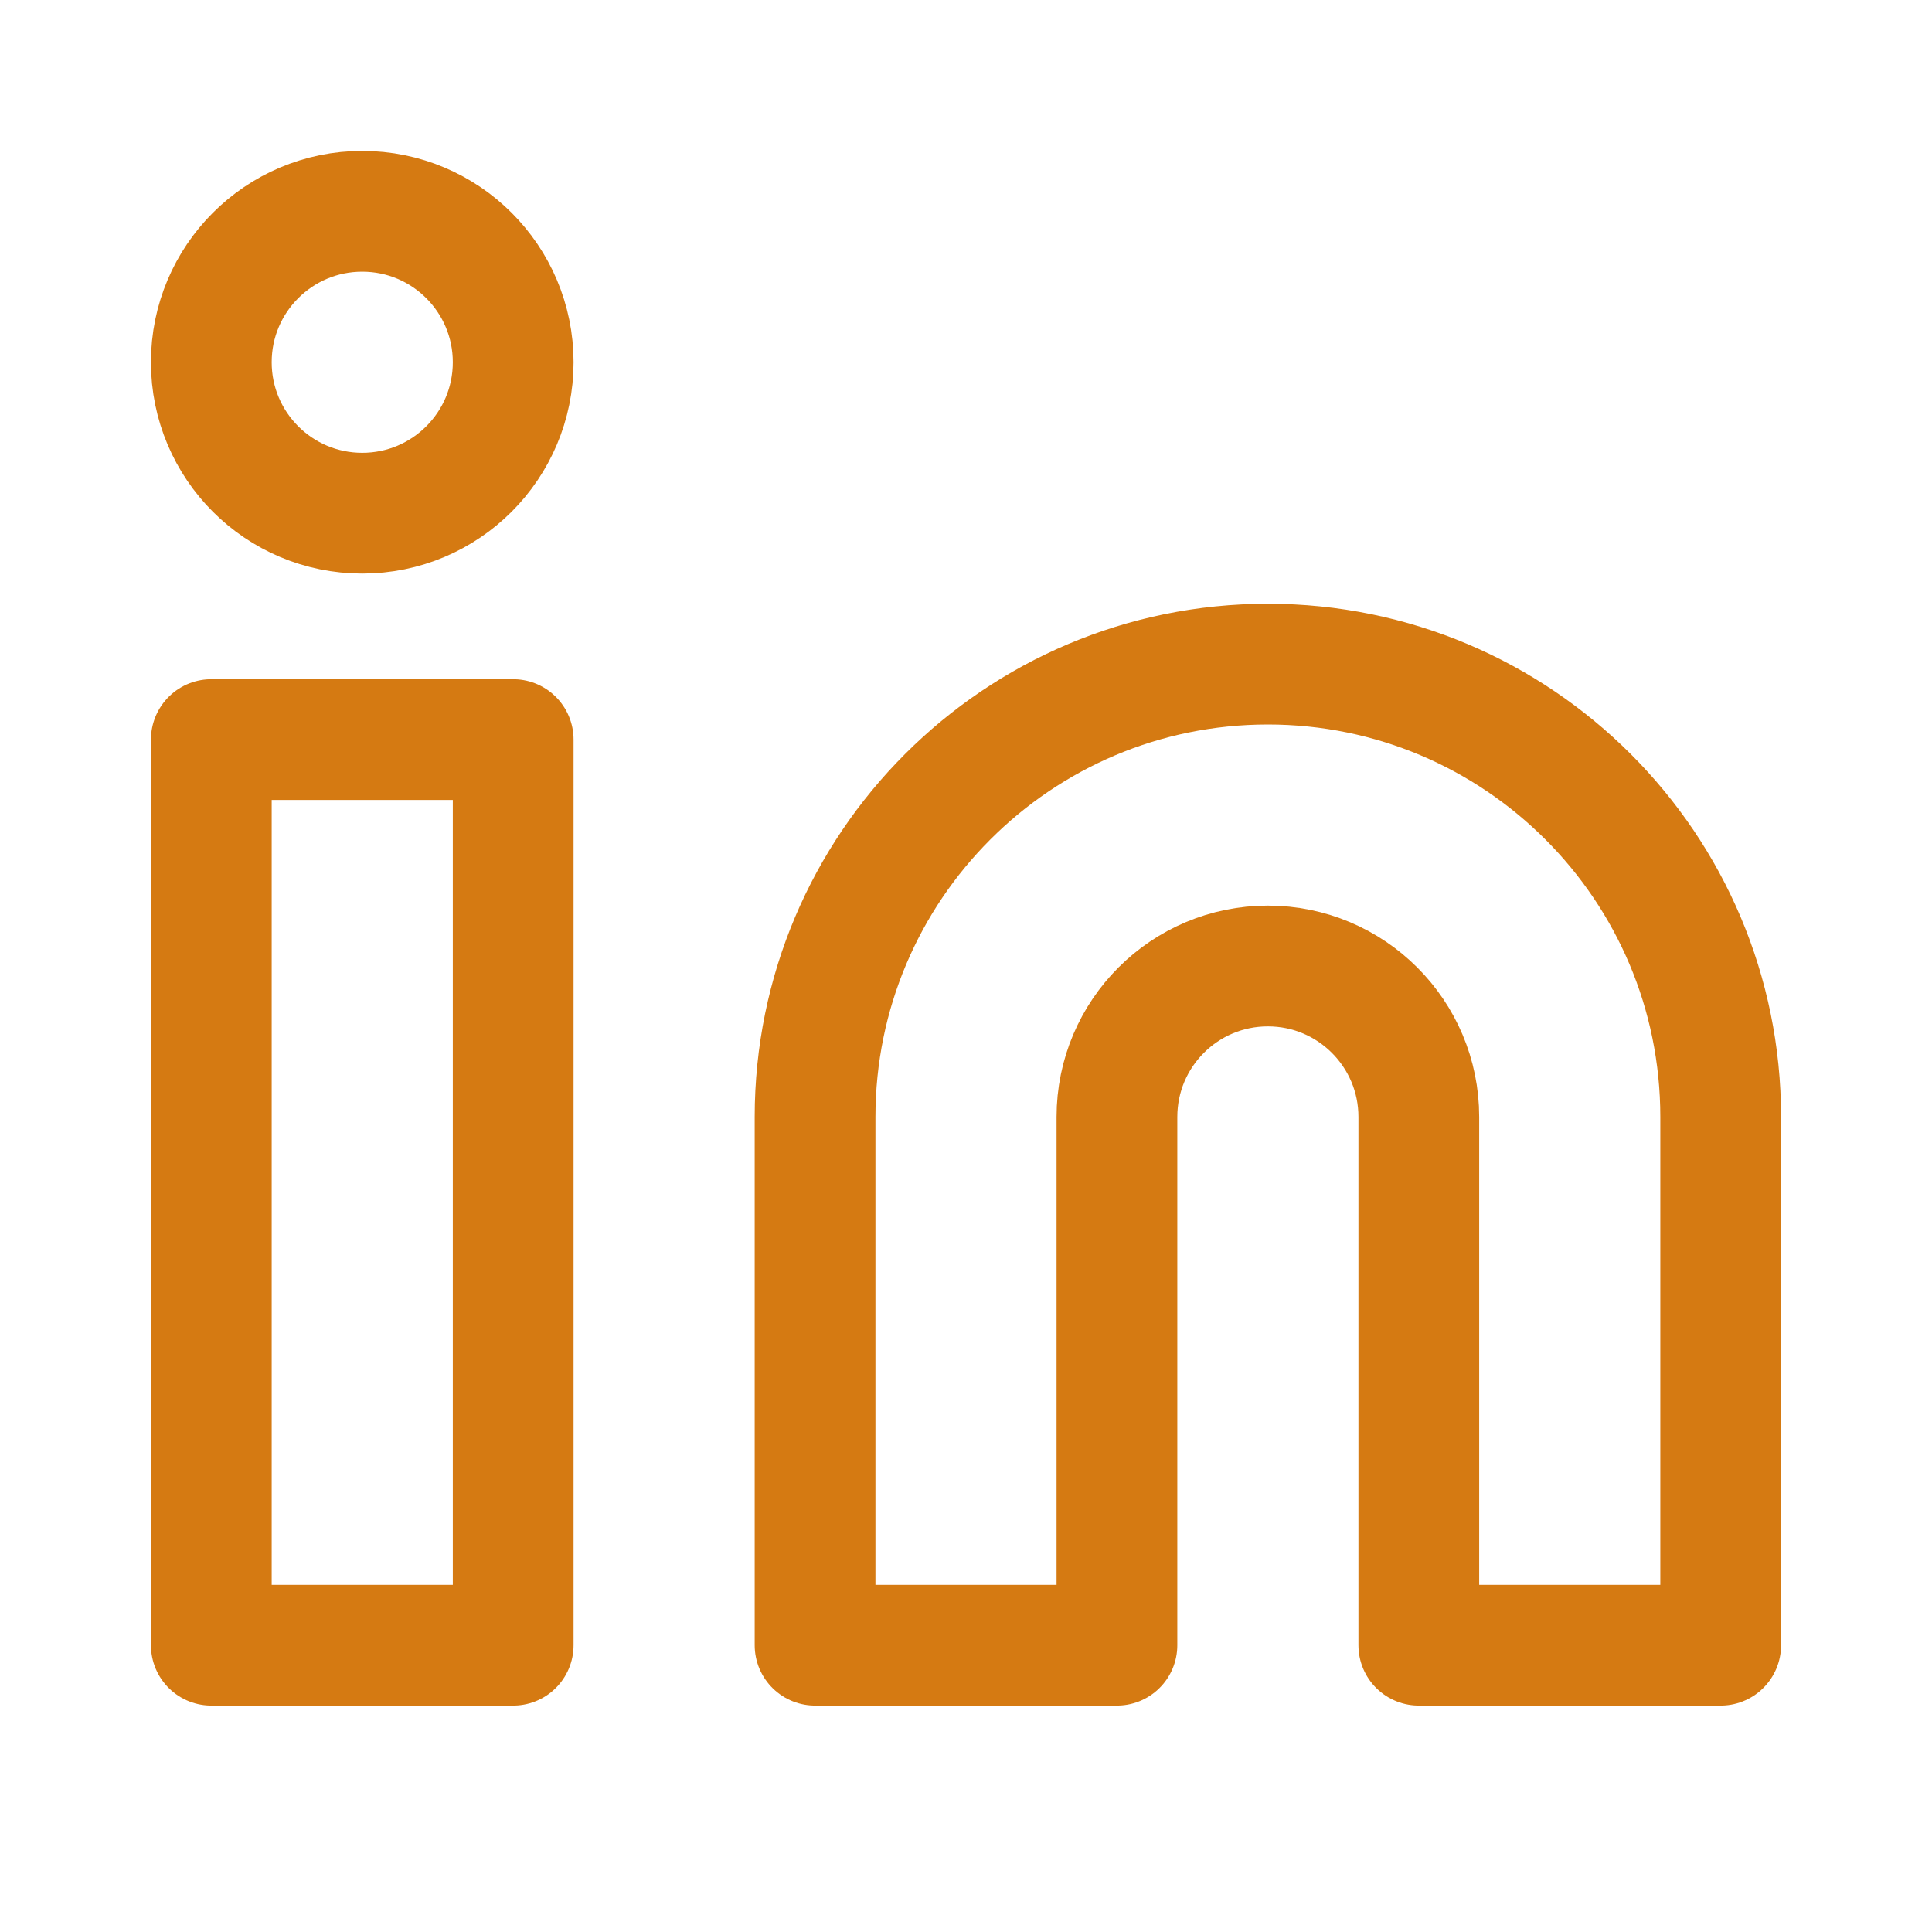
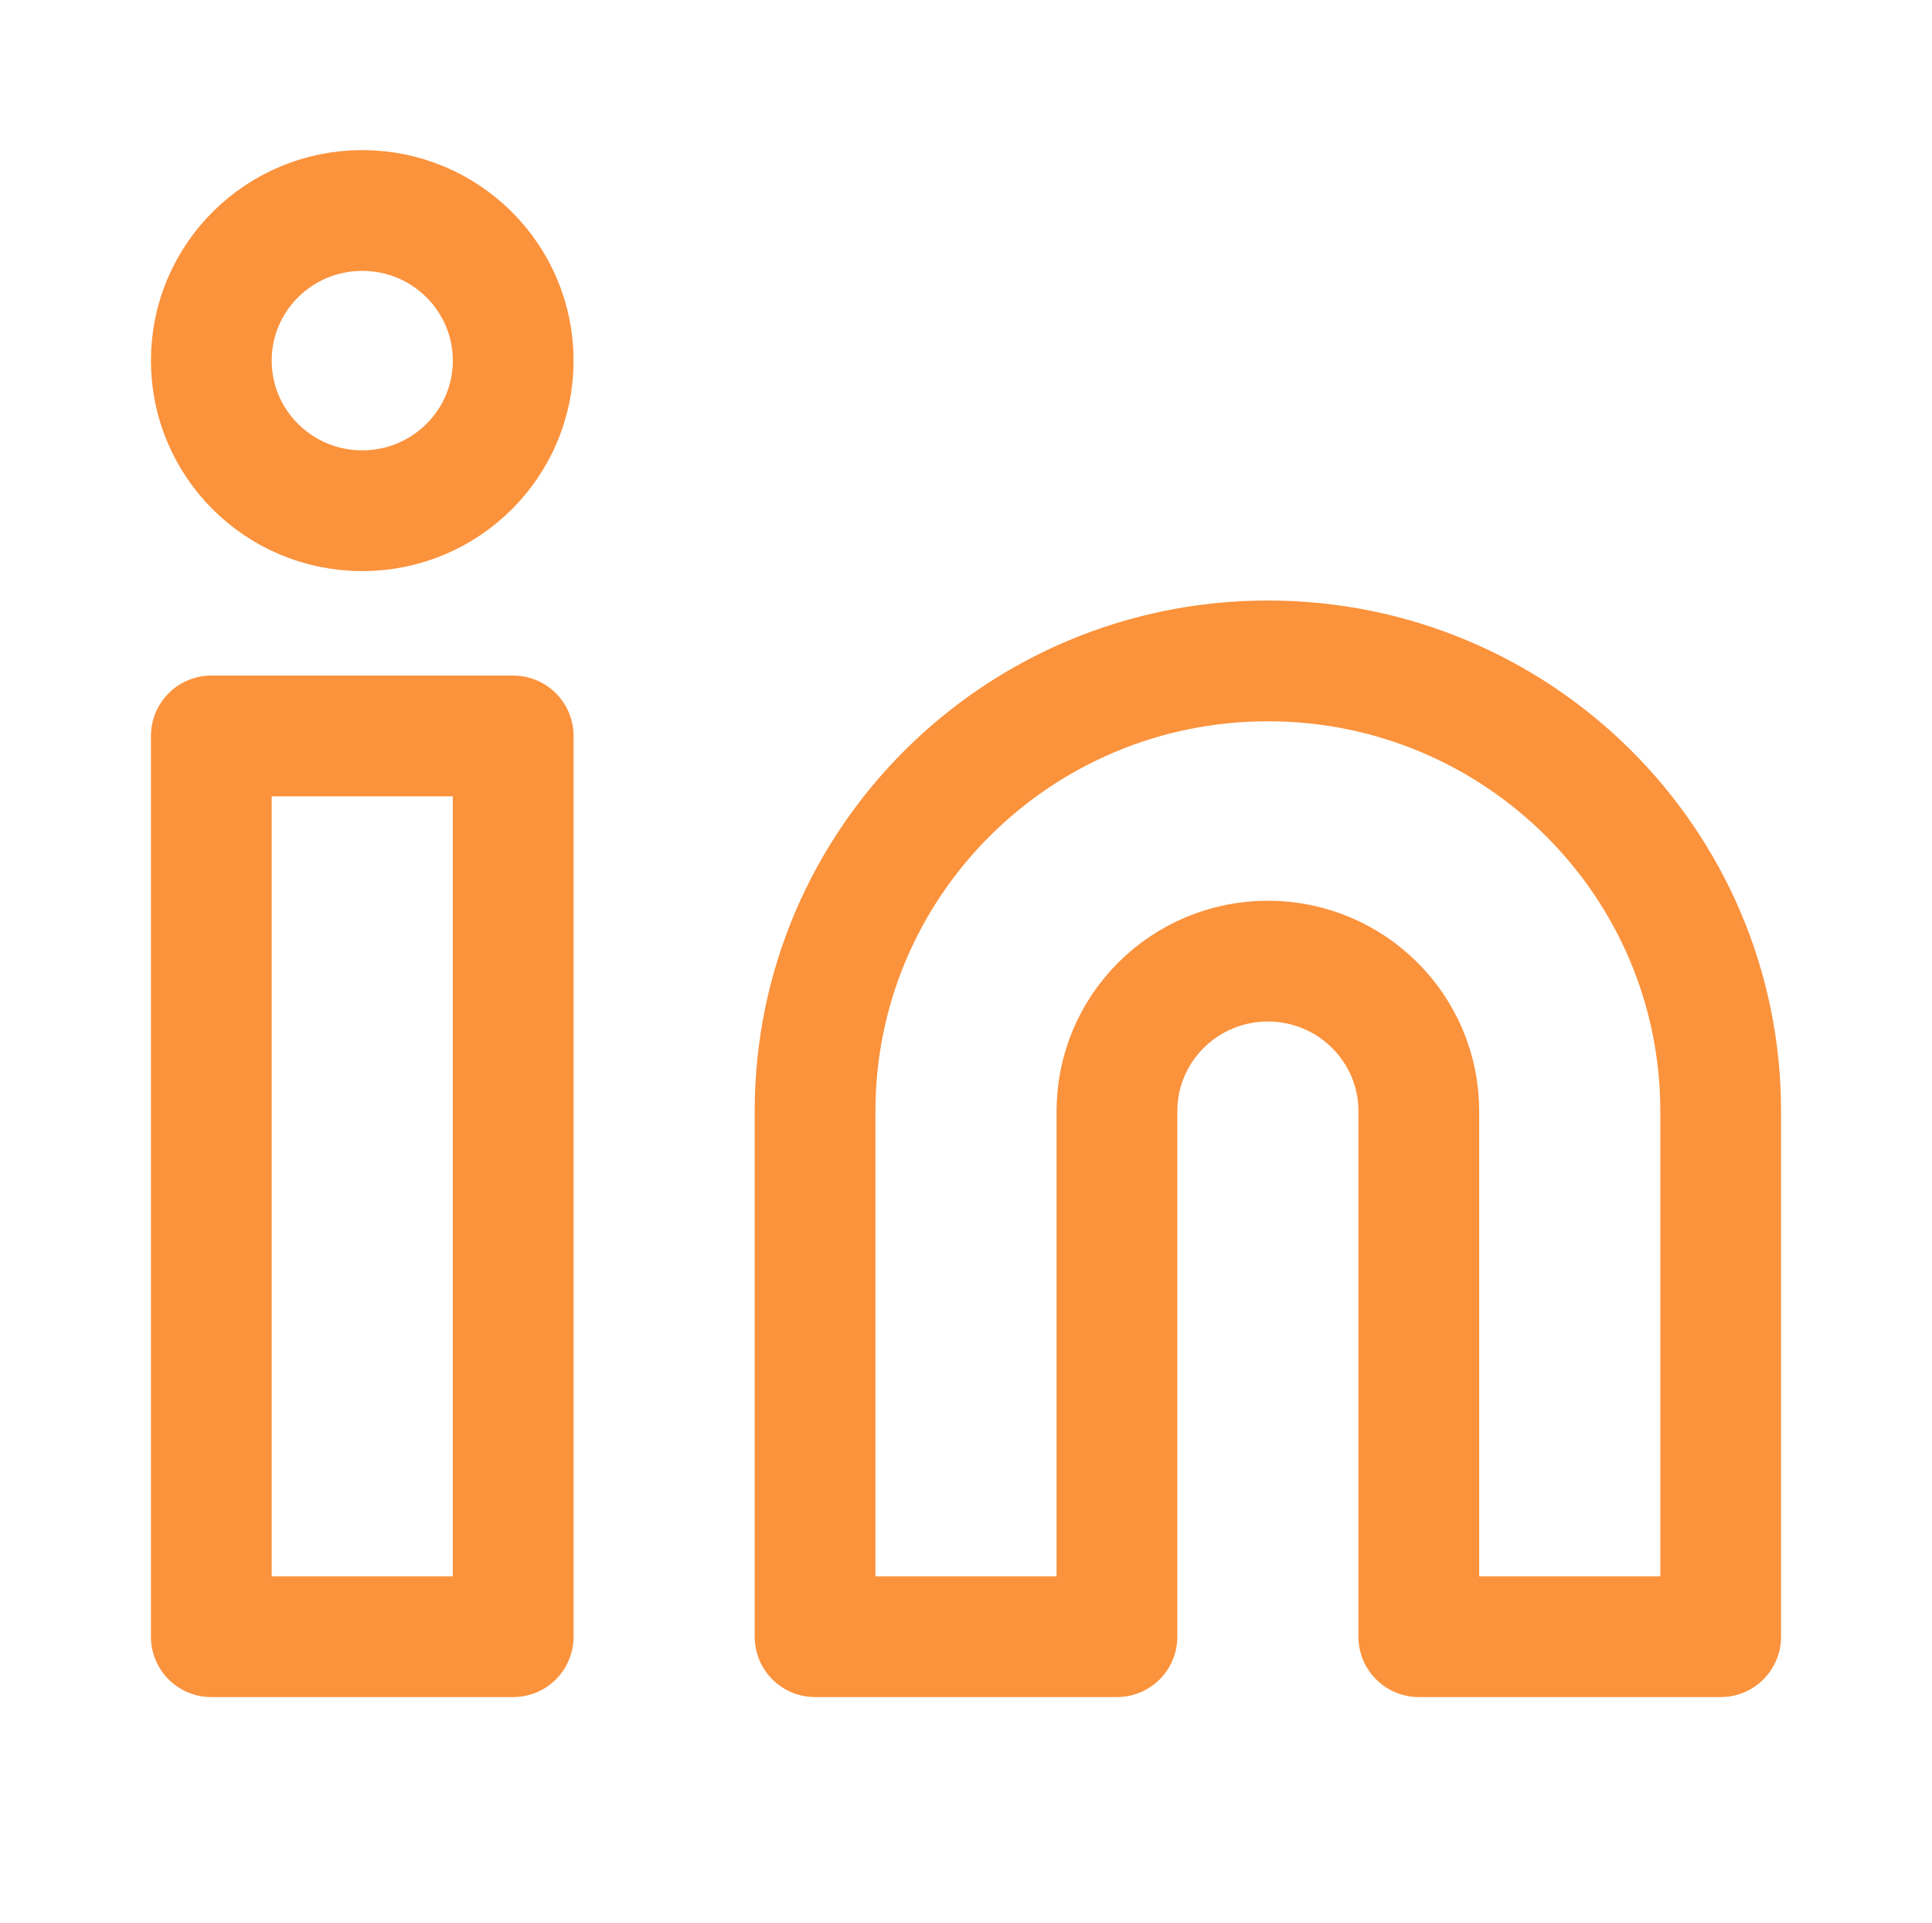
- <svg xmlns="http://www.w3.org/2000/svg" width="32" height="32" id="screenshot-b0e88f46-7b77-80b1-8002-b35bf3aefa64" viewBox="-1 -1 32 32" style="-webkit-print-color-adjust: exact;" fill="none" version="1.1">
+ <svg xmlns="http://www.w3.org/2000/svg" width="32" height="31.834" id="screenshot-b0e88f46-7b77-80b1-8002-b35bf3aefa64" viewBox="-1 -1 32 31.834" style="-webkit-print-color-adjust: exact;" fill="none" version="1.1">
  <g id="shape-b0e88f46-7b77-80b1-8002-b35bf3aefa64" width="24" class="feather feather-linkedin" height="24" rx="0" ry="0" style="fill: rgb(0, 0, 0);">
    <g id="shape-b0e88f46-7b77-80b1-8002-b35bf3aefa68">
      <g class="fills" id="fills-b0e88f46-7b77-80b1-8002-b35bf3aefa68">
-         <path fill="none" stroke-linecap="round" stroke-linejoin="round" rx="0" ry="0" d="M20.000,10.000C24.142,10.000,27.500,13.358,27.500,17.500L27.500,26.250L22.500,26.250L22.500,17.500C22.500,16.119,21.381,15.000,20.000,15.000C18.619,15.000,17.500,16.119,17.500,17.500L17.500,26.250L12.500,26.250L12.500,17.500C12.500,13.358,15.858,10.000,20.000,10.000ZZ" style="fill: none;" />
+         <path fill="none" stroke-linecap="round" stroke-linejoin="round" rx="0" ry="0" d="M20.000,9.945C24.142,9.945,27.500,13.284,27.500,17.403L27.500,26.105L22.500,26.105L22.500,17.403C22.500,16.030,21.381,14.917,20.000,14.917C18.619,14.917,17.500,16.030,17.500,17.403L17.500,26.105L12.500,26.105L12.500,17.403C12.500,13.284,15.858,9.945,20.000,9.945ZZ" style="fill: none;" />
      </g>
      <g id="strokes-b0e88f46-7b77-80b1-8002-b35bf3aefa68" class="strokes">
        <g class="stroke-shape">
-           <path stroke-linecap="round" stroke-linejoin="round" rx="0" ry="0" d="M20.000,10.000C24.142,10.000,27.500,13.358,27.500,17.500L27.500,26.250L22.500,26.250L22.500,17.500C22.500,16.119,21.381,15.000,20.000,15.000C18.619,15.000,17.500,16.119,17.500,17.500L17.500,26.250L12.500,26.250L12.500,17.500C12.500,13.358,15.858,10.000,20.000,10.000ZZ" style="fill: none; stroke-width: 2; stroke: rgb(213, 122, 18);" />
+           <path stroke-linecap="round" stroke-linejoin="round" rx="0" ry="0" d="M20.000,9.945C24.142,9.945,27.500,13.284,27.500,17.403L27.500,26.105L22.500,26.105L22.500,17.403C22.500,16.030,21.381,14.917,20.000,14.917C18.619,14.917,17.500,16.030,17.500,17.403L17.500,26.105L12.500,26.105L12.500,17.403C12.500,13.284,15.858,9.945,20.000,9.945ZZ" style="fill: none; stroke-width: 2; stroke: rgb(251, 146, 60);" />
        </g>
      </g>
    </g>
    <g id="shape-b0e88f46-7b77-80b1-8002-b35bf3aefa69">
      <g class="fills" id="fills-b0e88f46-7b77-80b1-8002-b35bf3aefa69">
-         <rect width="5" height="15" x="2.5" stroke-linejoin="round" transform="matrix(1, 0, 0, 1, 0, 0)" style="fill: none;" ry="0" fill="none" stroke-linecap="round" rx="0" y="11.25" />
+         <rect width="5" height="14.917" x="2.5" stroke-linejoin="round" transform="matrix(1, 0, 0, 1, 0, 0)" style="fill: none;" ry="0" fill="none" stroke-linecap="round" rx="0" y="11.188" />
      </g>
      <g id="strokes-b0e88f46-7b77-80b1-8002-b35bf3aefa69" class="strokes">
        <g class="stroke-shape">
-           <rect width="5" height="15" x="2.5" stroke-linejoin="round" transform="matrix(1, 0, 0, 1, 0, 0)" style="fill: none; stroke-width: 2; stroke: rgb(213, 122, 18);" ry="0" stroke-linecap="round" rx="0" y="11.25" />
+           <rect width="5" height="14.917" x="2.5" stroke-linejoin="round" transform="matrix(1, 0, 0, 1, 0, 0)" style="fill: none; stroke-width: 2; stroke: rgb(251, 146, 60);" ry="0" stroke-linecap="round" rx="0" y="11.188" />
        </g>
      </g>
    </g>
    <g id="shape-b0e88f46-7b77-80b1-8002-b35bf3aefa6a">
      <g class="fills" id="fills-b0e88f46-7b77-80b1-8002-b35bf3aefa6a">
-         <ellipse cy="5" stroke-linejoin="round" transform="matrix(1, 0, 0, 1, 0, 0)" style="fill: none;" ry="2.5" fill="none" stroke-linecap="round" rx="2.5" cx="5" />
+         <ellipse cy="4.972" stroke-linejoin="round" transform="matrix(1, 0, 0, 1, 0, 0)" style="fill: none;" ry="2.486" fill="none" stroke-linecap="round" rx="2.5" cx="5" />
      </g>
      <g id="strokes-b0e88f46-7b77-80b1-8002-b35bf3aefa6a" class="strokes">
        <g class="stroke-shape">
-           <ellipse stroke-linecap="round" stroke-linejoin="round" rx="2.5" ry="2.5" cx="5" cy="5" transform="matrix(1, 0, 0, 1, 0, 0)" style="fill: none; stroke-width: 2; stroke: rgb(213, 122, 18);" />
+           <ellipse stroke-linecap="round" stroke-linejoin="round" rx="2.5" ry="2.486" cx="5" cy="4.972" transform="matrix(1, 0, 0, 1, 0, 0)" style="fill: none; stroke-width: 2; stroke: rgb(251, 146, 60);" />
        </g>
      </g>
    </g>
  </g>
</svg>
